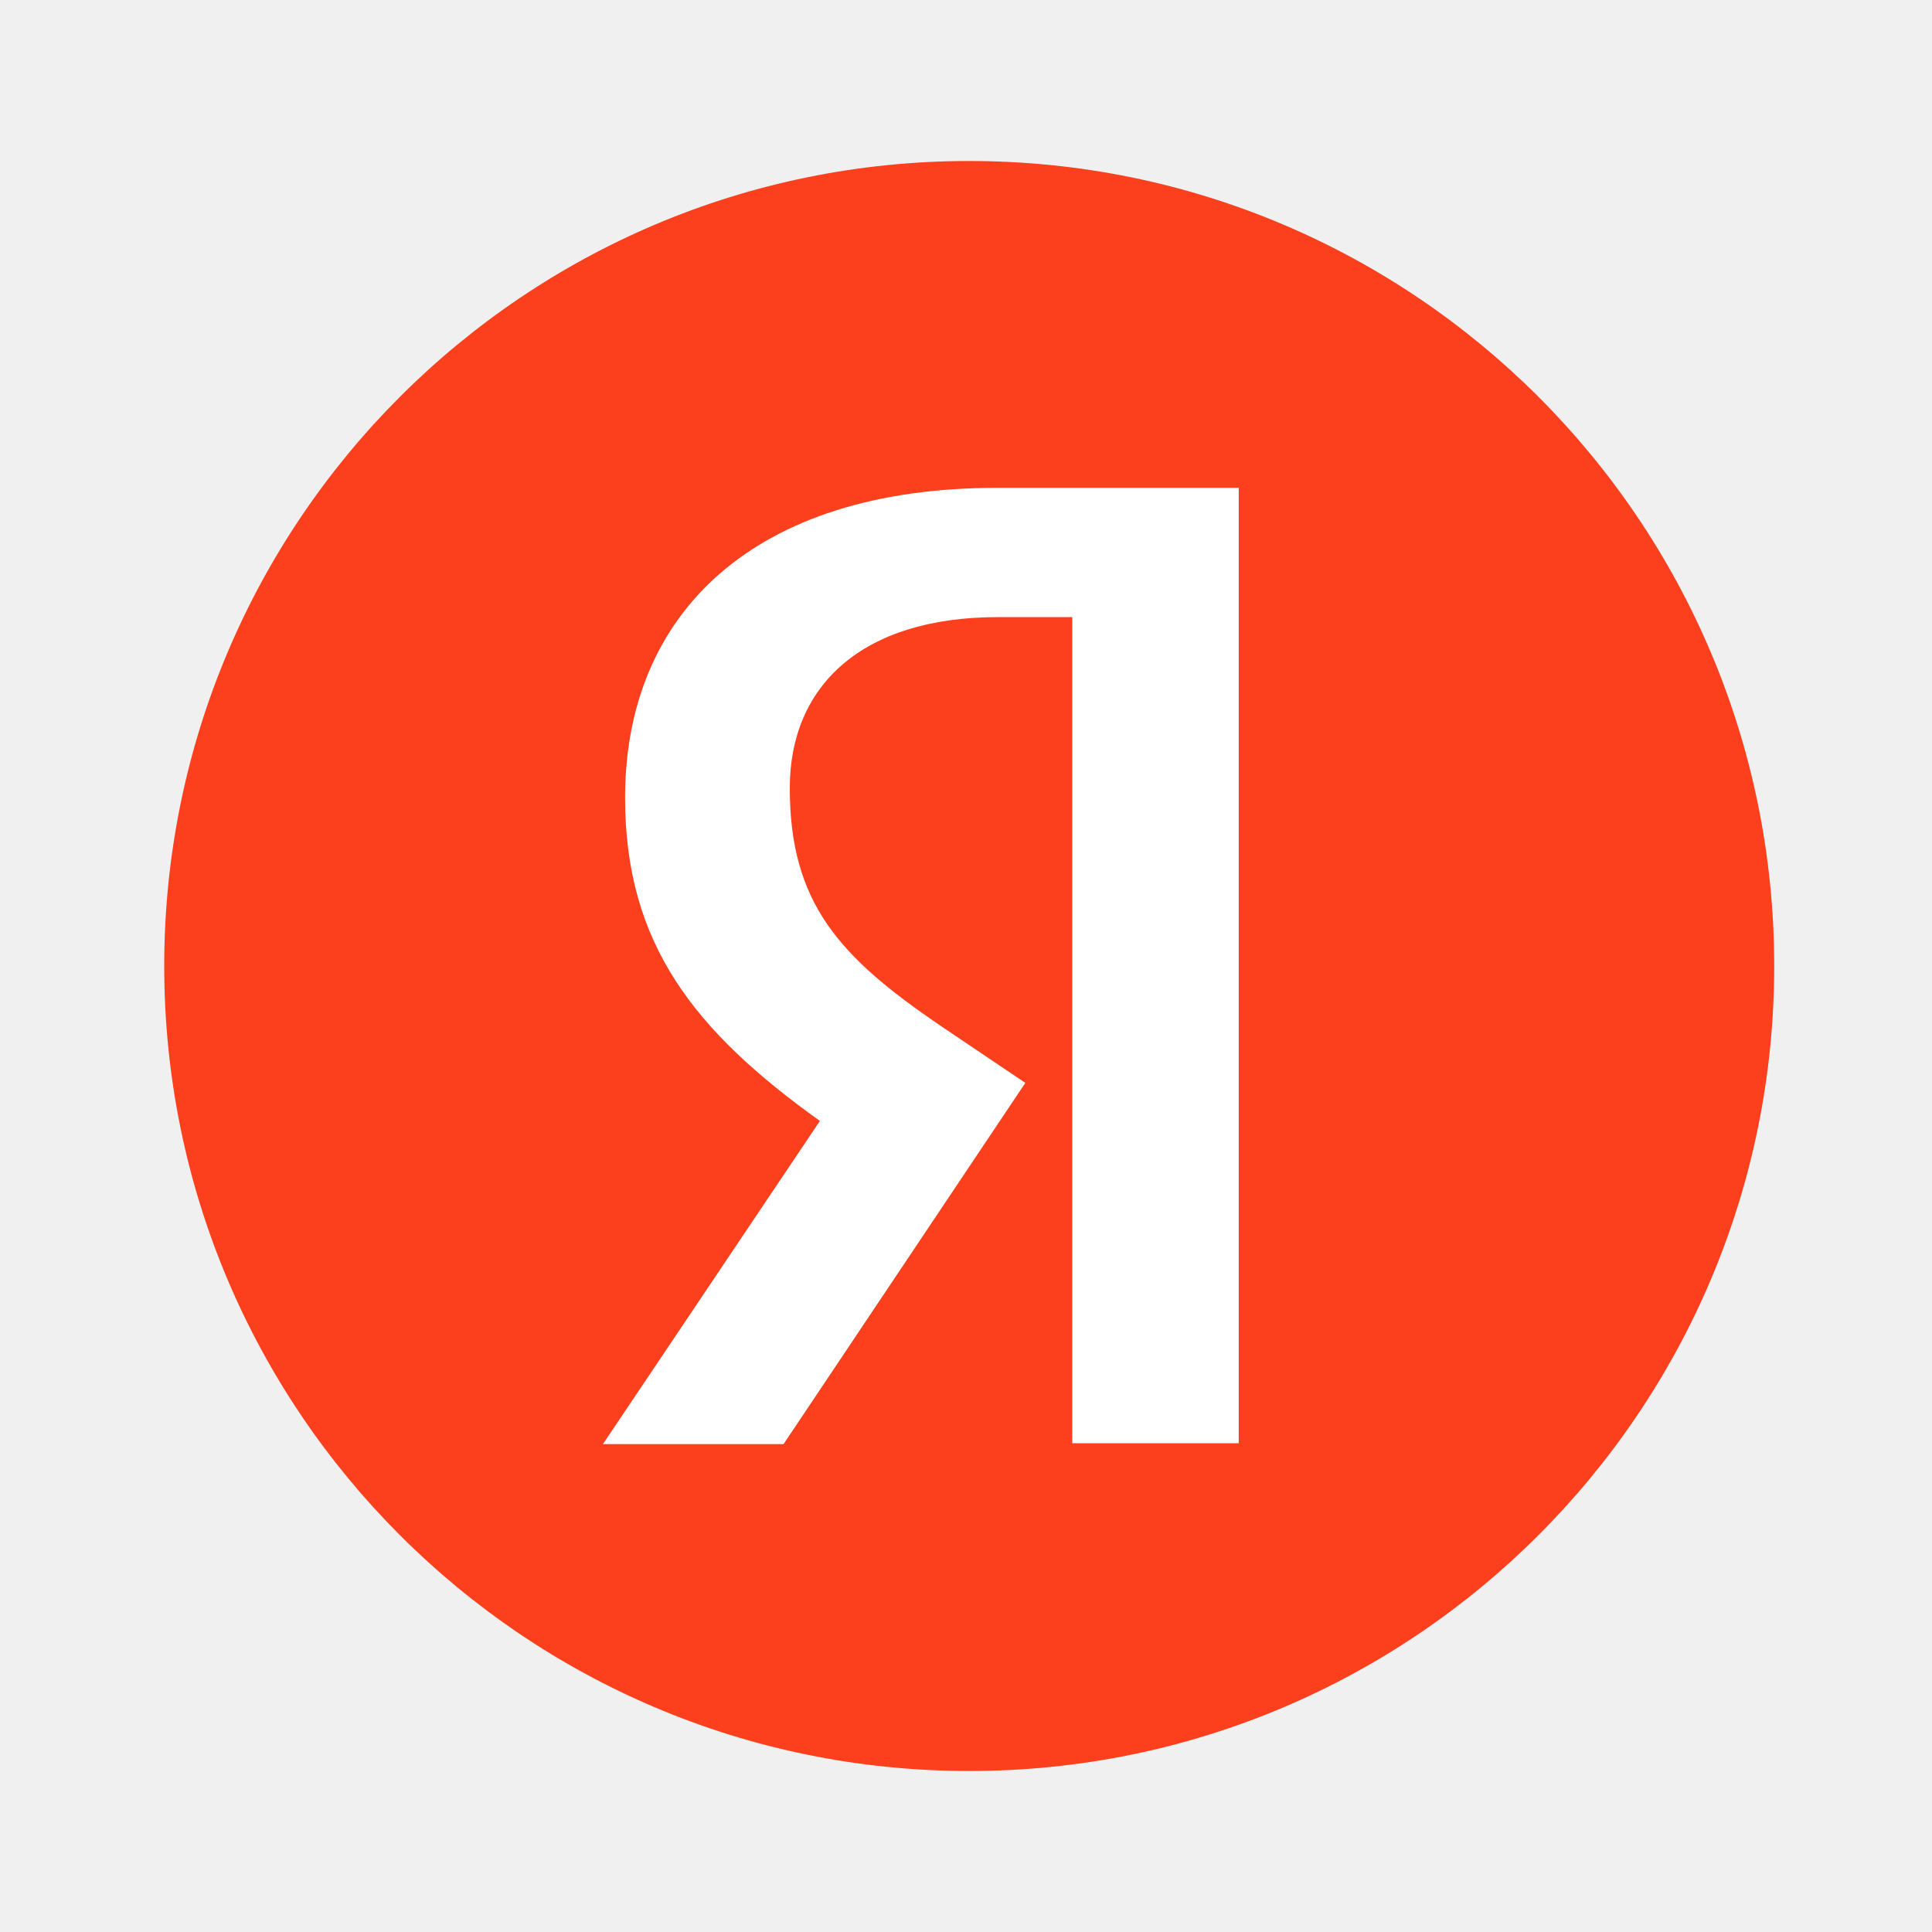
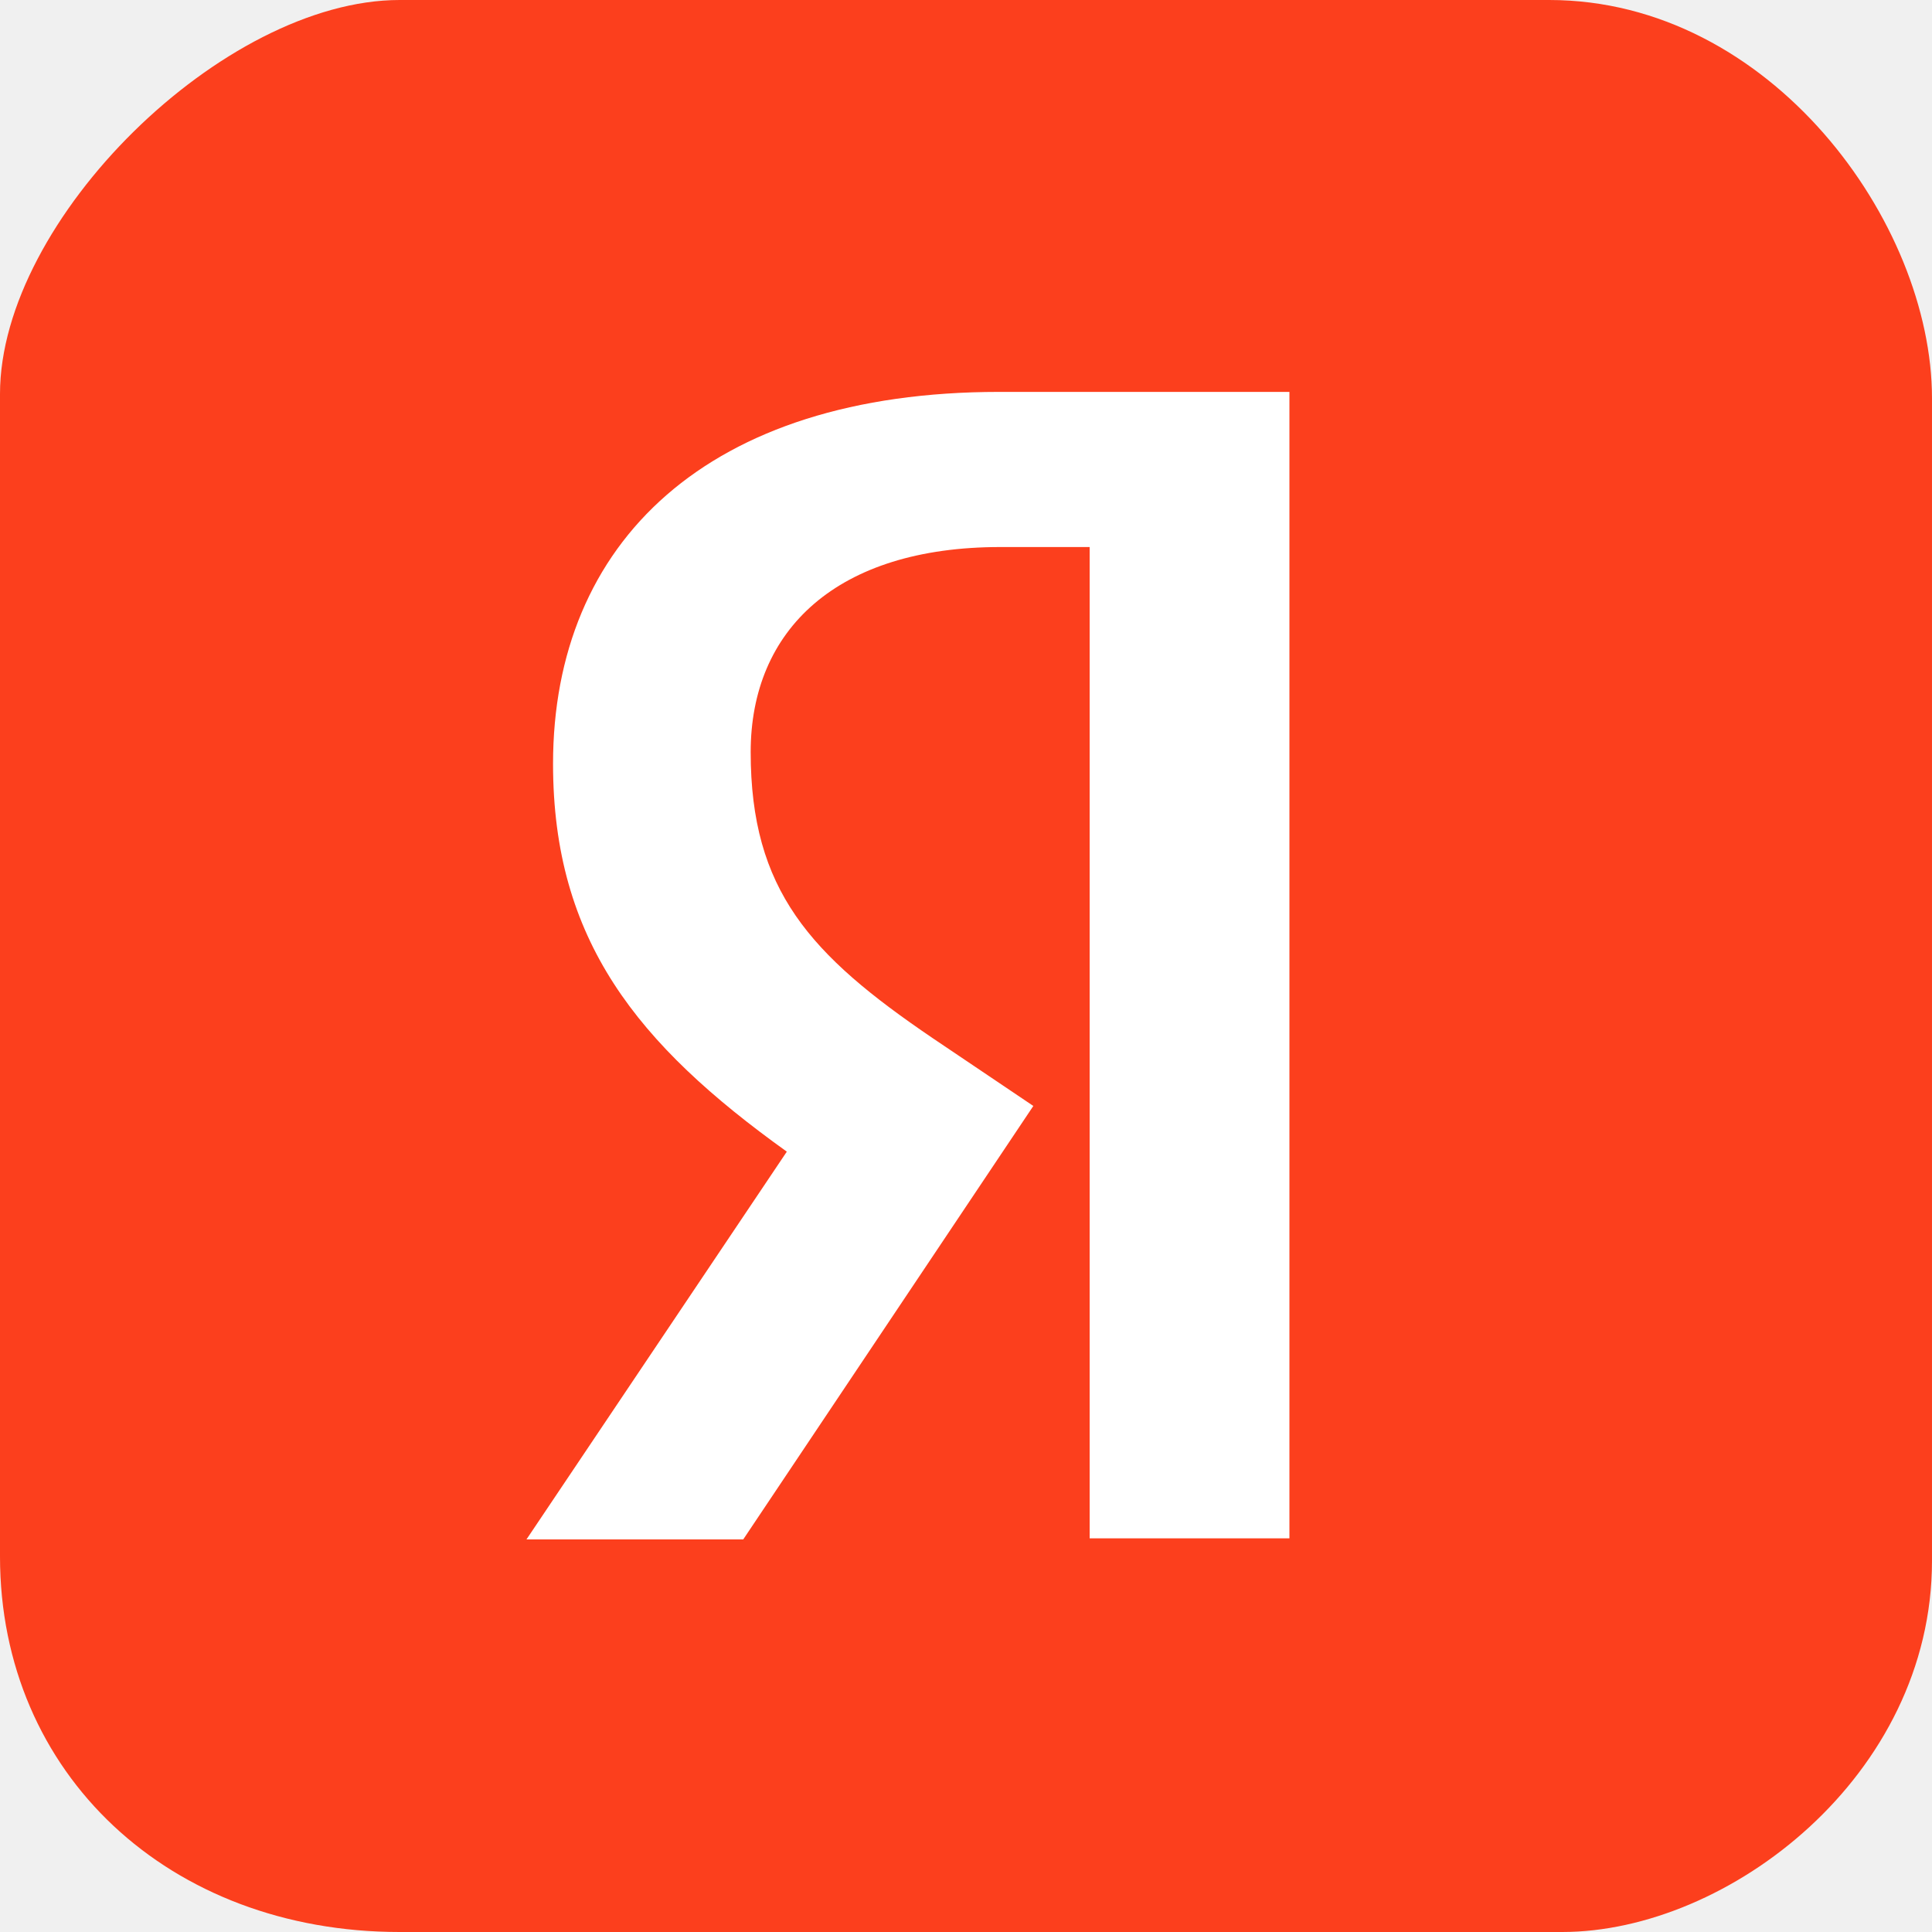
- <svg xmlns="http://www.w3.org/2000/svg" width="24" height="24" fill="none">
-   <path d="M2.04 12c0-5.523 4.476-10 10-10 5.522 0 10 4.477 10 10s-4.478 10-10 10c-5.524 0-10-4.477-10-10z" fill="#FC3F1D" />
-   <path d="M13.32 7.666h-.924c-1.694 0-2.585.858-2.585 2.123 0 1.43.616 2.1 1.881 2.959l1.045.704-3.003 4.487H7.49l2.695-4.014c-1.55-1.111-2.42-2.19-2.42-4.015 0-2.288 1.595-3.85 4.62-3.85h3.003v11.868H13.32V7.666z" fill="#fff" />
+ <svg xmlns="http://www.w3.org/2000/svg" version="1.1" width="256" height="256" viewBox="0,0,256,256">
+   <g transform="translate(-112,-51.99997)">
+     <g data-paper-data="{&quot;isPaintingLayer&quot;:true}" fill-rule="nonzero" stroke-linecap="butt" stroke-linejoin="miter" stroke-miterlimit="10" stroke-dasharray="" stroke-dashoffset="0" style="mix-blend-mode: normal">
+       <path d="M112,258.243c0,-50.416 0,-124.994 0,-154.04c0,-23.107 29.586,-52.203 52.954,-52.203c28.878,0 102.173,0 152.322,0c29.316,0 50.723,29.469 50.723,52.775c0,29.171 0,103.805 0,154.04c0,28.526 -27.028,49.185 -49.005,49.185c-28.345,0 -102.635,0 -154.04,0c-30.507,0 -52.954,-20.929 -52.954,-49.757z" fill="#fc3f1d" stroke="#000000" stroke-width="0" />
+       <path d="M256.384,124.485h-11.827c-21.683,0 -33.088,10.982 -33.088,27.174c0,18.304 7.885,26.88 24.077,37.875l13.376,9.011l-38.438,57.434h-28.723l34.496,-51.379c-19.84,-14.221 -30.976,-28.032 -30.976,-51.392c0,-29.286 20.416,-49.28 59.136,-49.28h38.438v151.91h-26.47z" fill="#ffffff" stroke="none" stroke-width="1" />
+     </g>
+   </g>
</svg>
